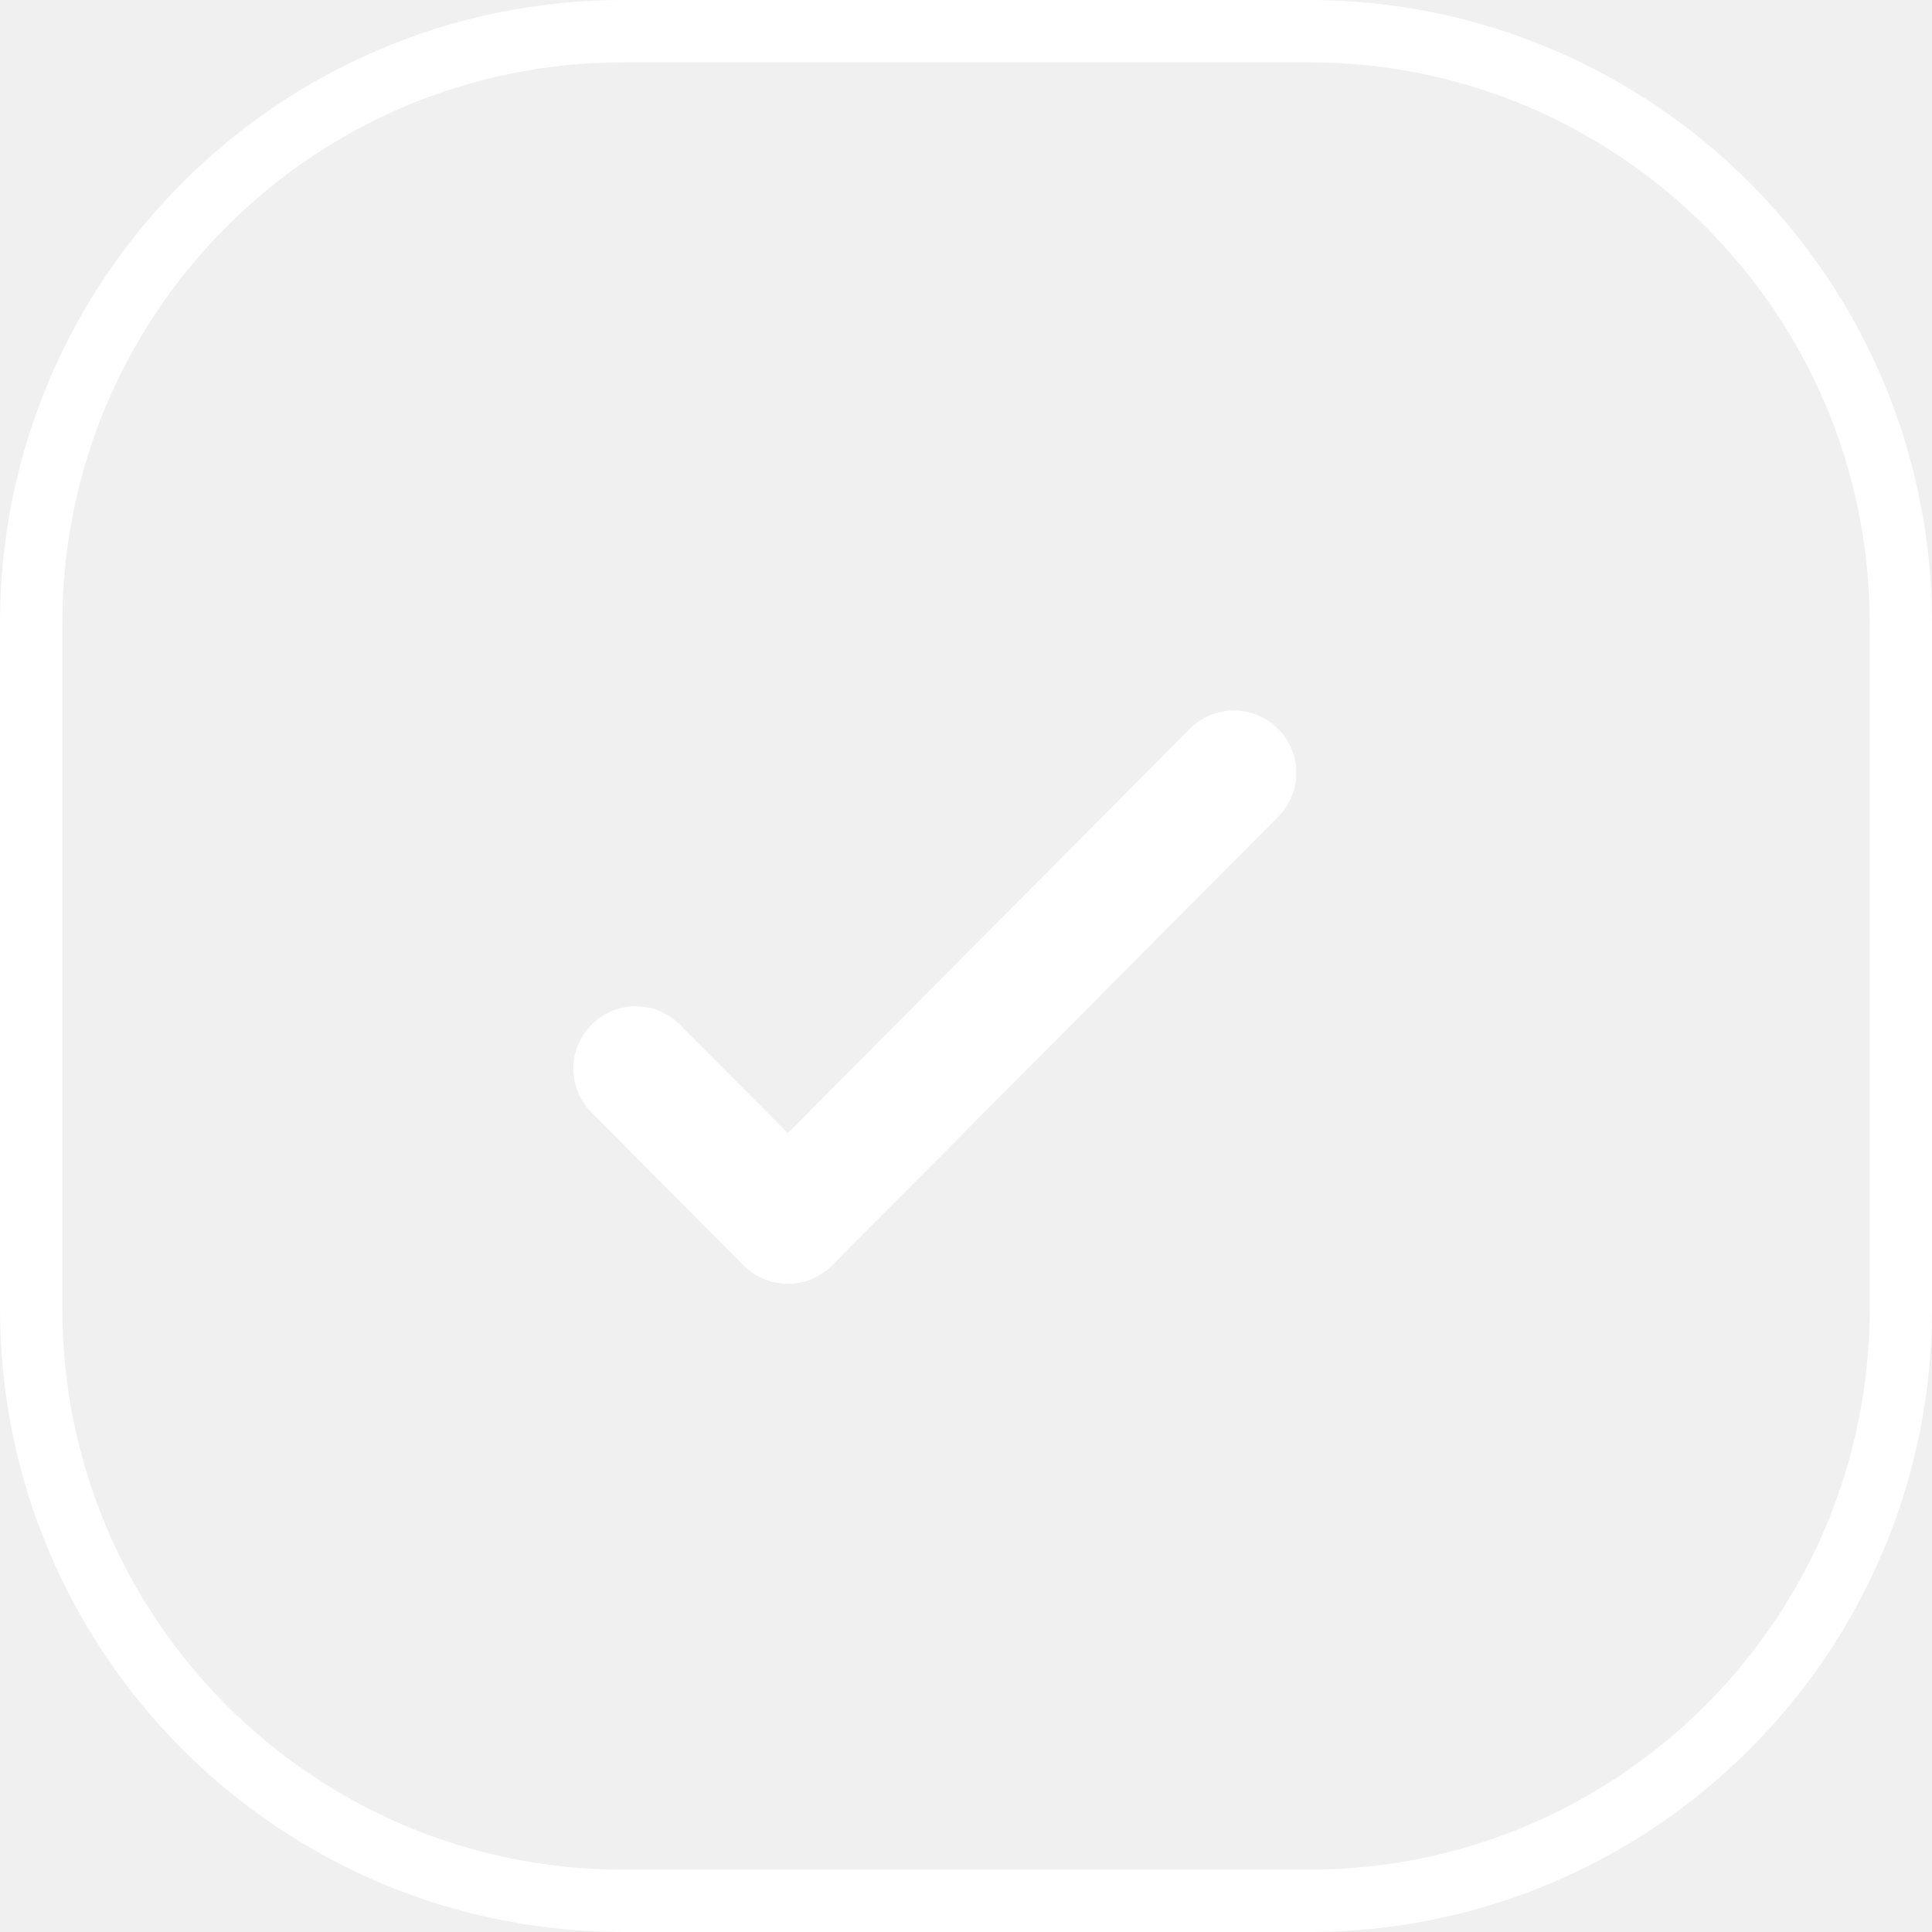
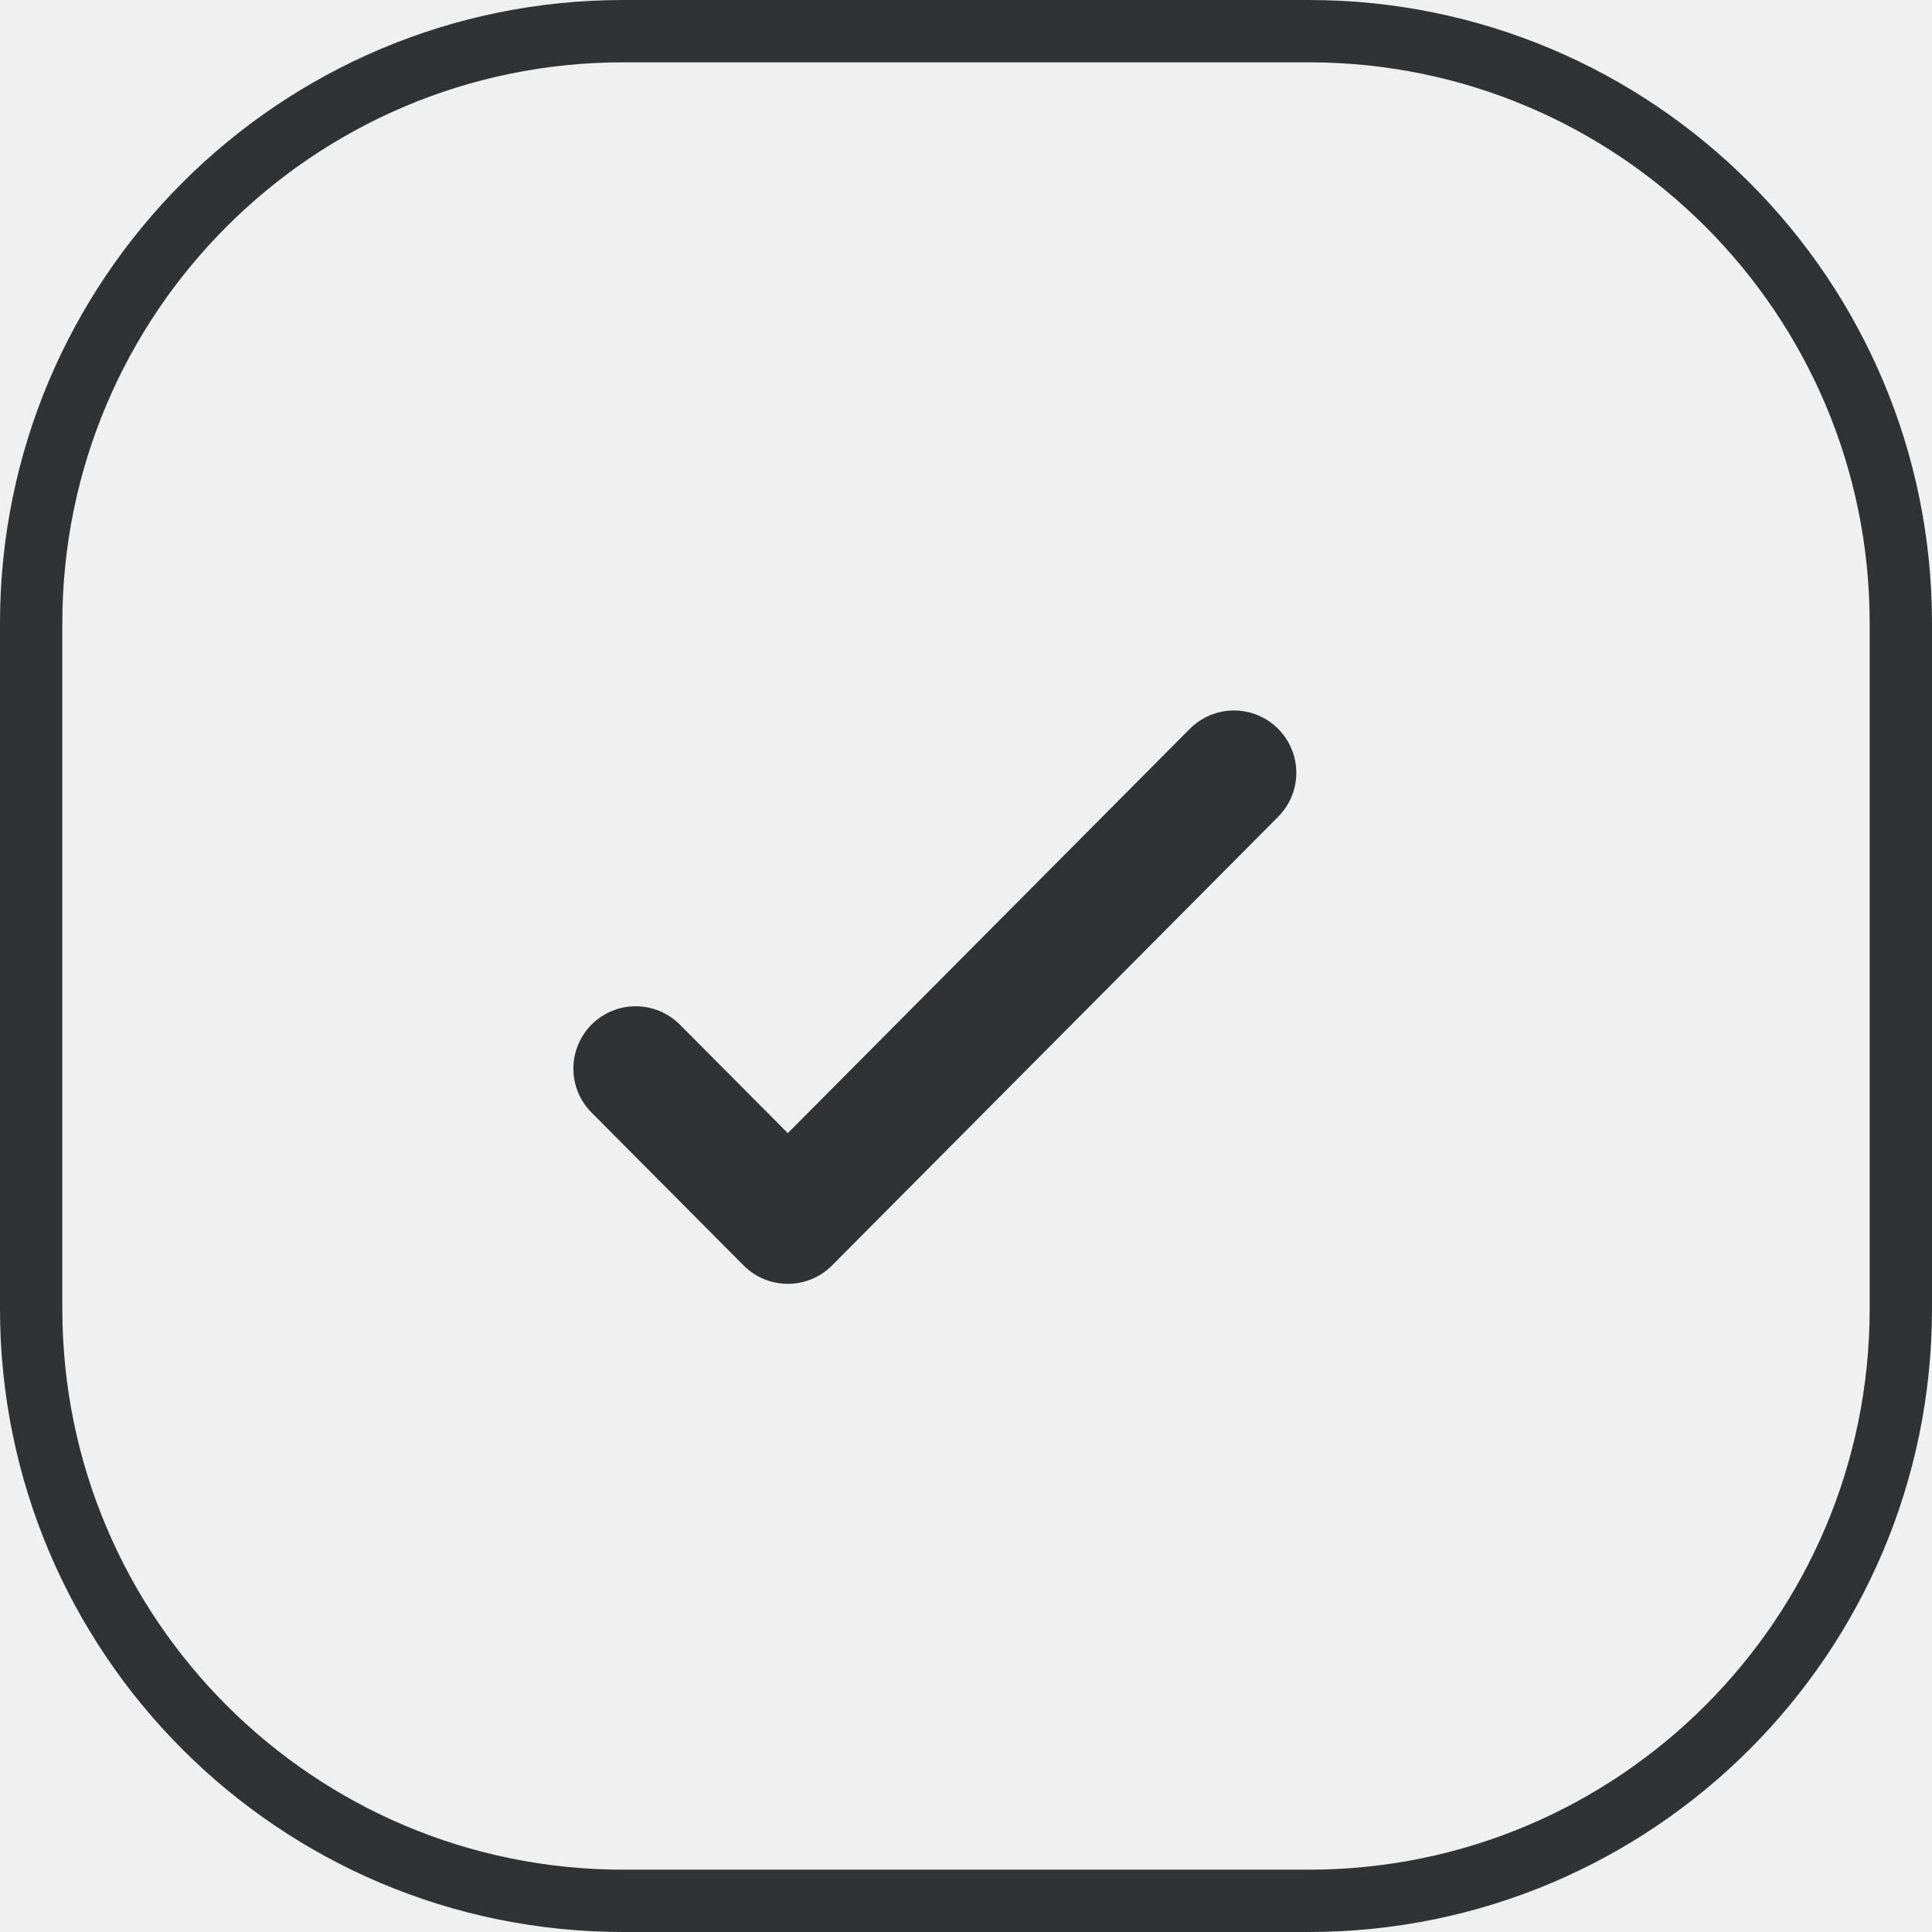
<svg xmlns="http://www.w3.org/2000/svg" width="31" height="31" viewBox="0 0 31 31" fill="none">
-   <rect x="0.5" y="0.5" width="30" height="30" rx="9.5" stroke="white" />
-   <path d="M19.8 12.4L12.641 19.6L10.2 17.146" stroke="white" stroke-width="2" stroke-linecap="round" stroke-linejoin="round" />
+   <rect x="0.5" y="0.5" width="30" height="30" rx="9.5" stroke="#303234" />
+   <path d="M19.8 12.4L12.641 19.6L10.2 17.146" stroke="#303234" stroke-width="2" stroke-linecap="round" stroke-linejoin="round" />
</svg>
